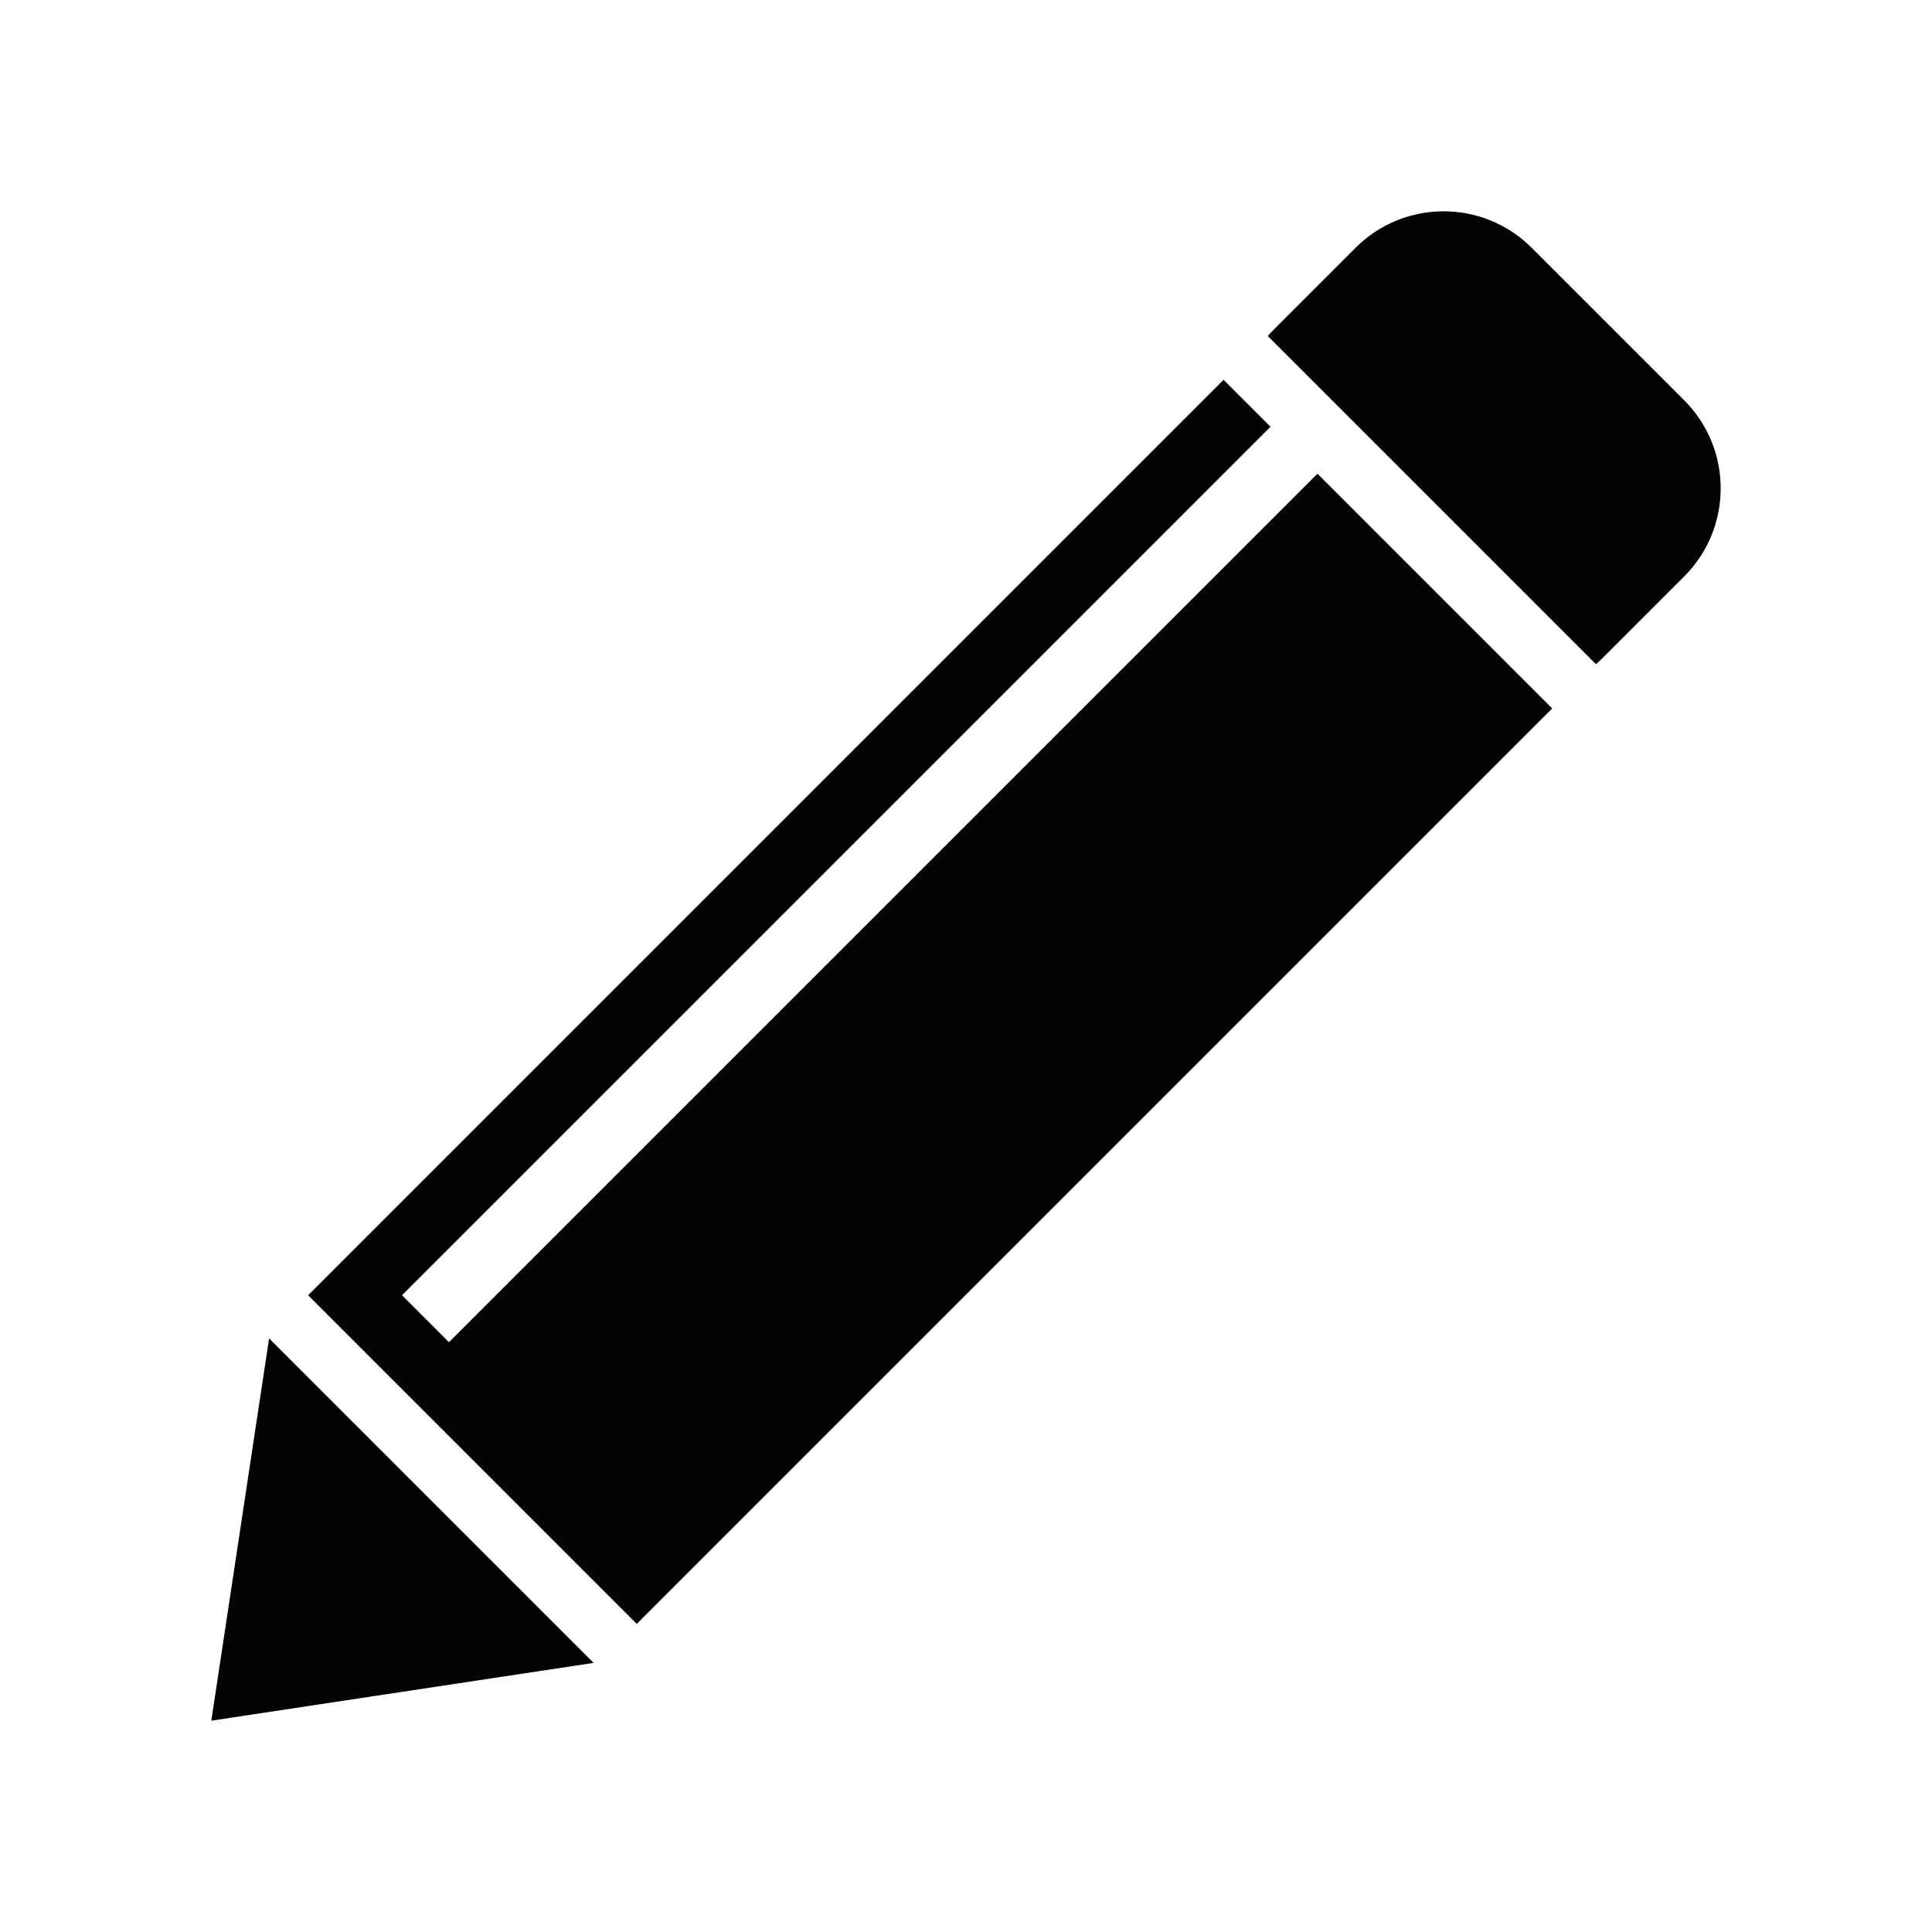
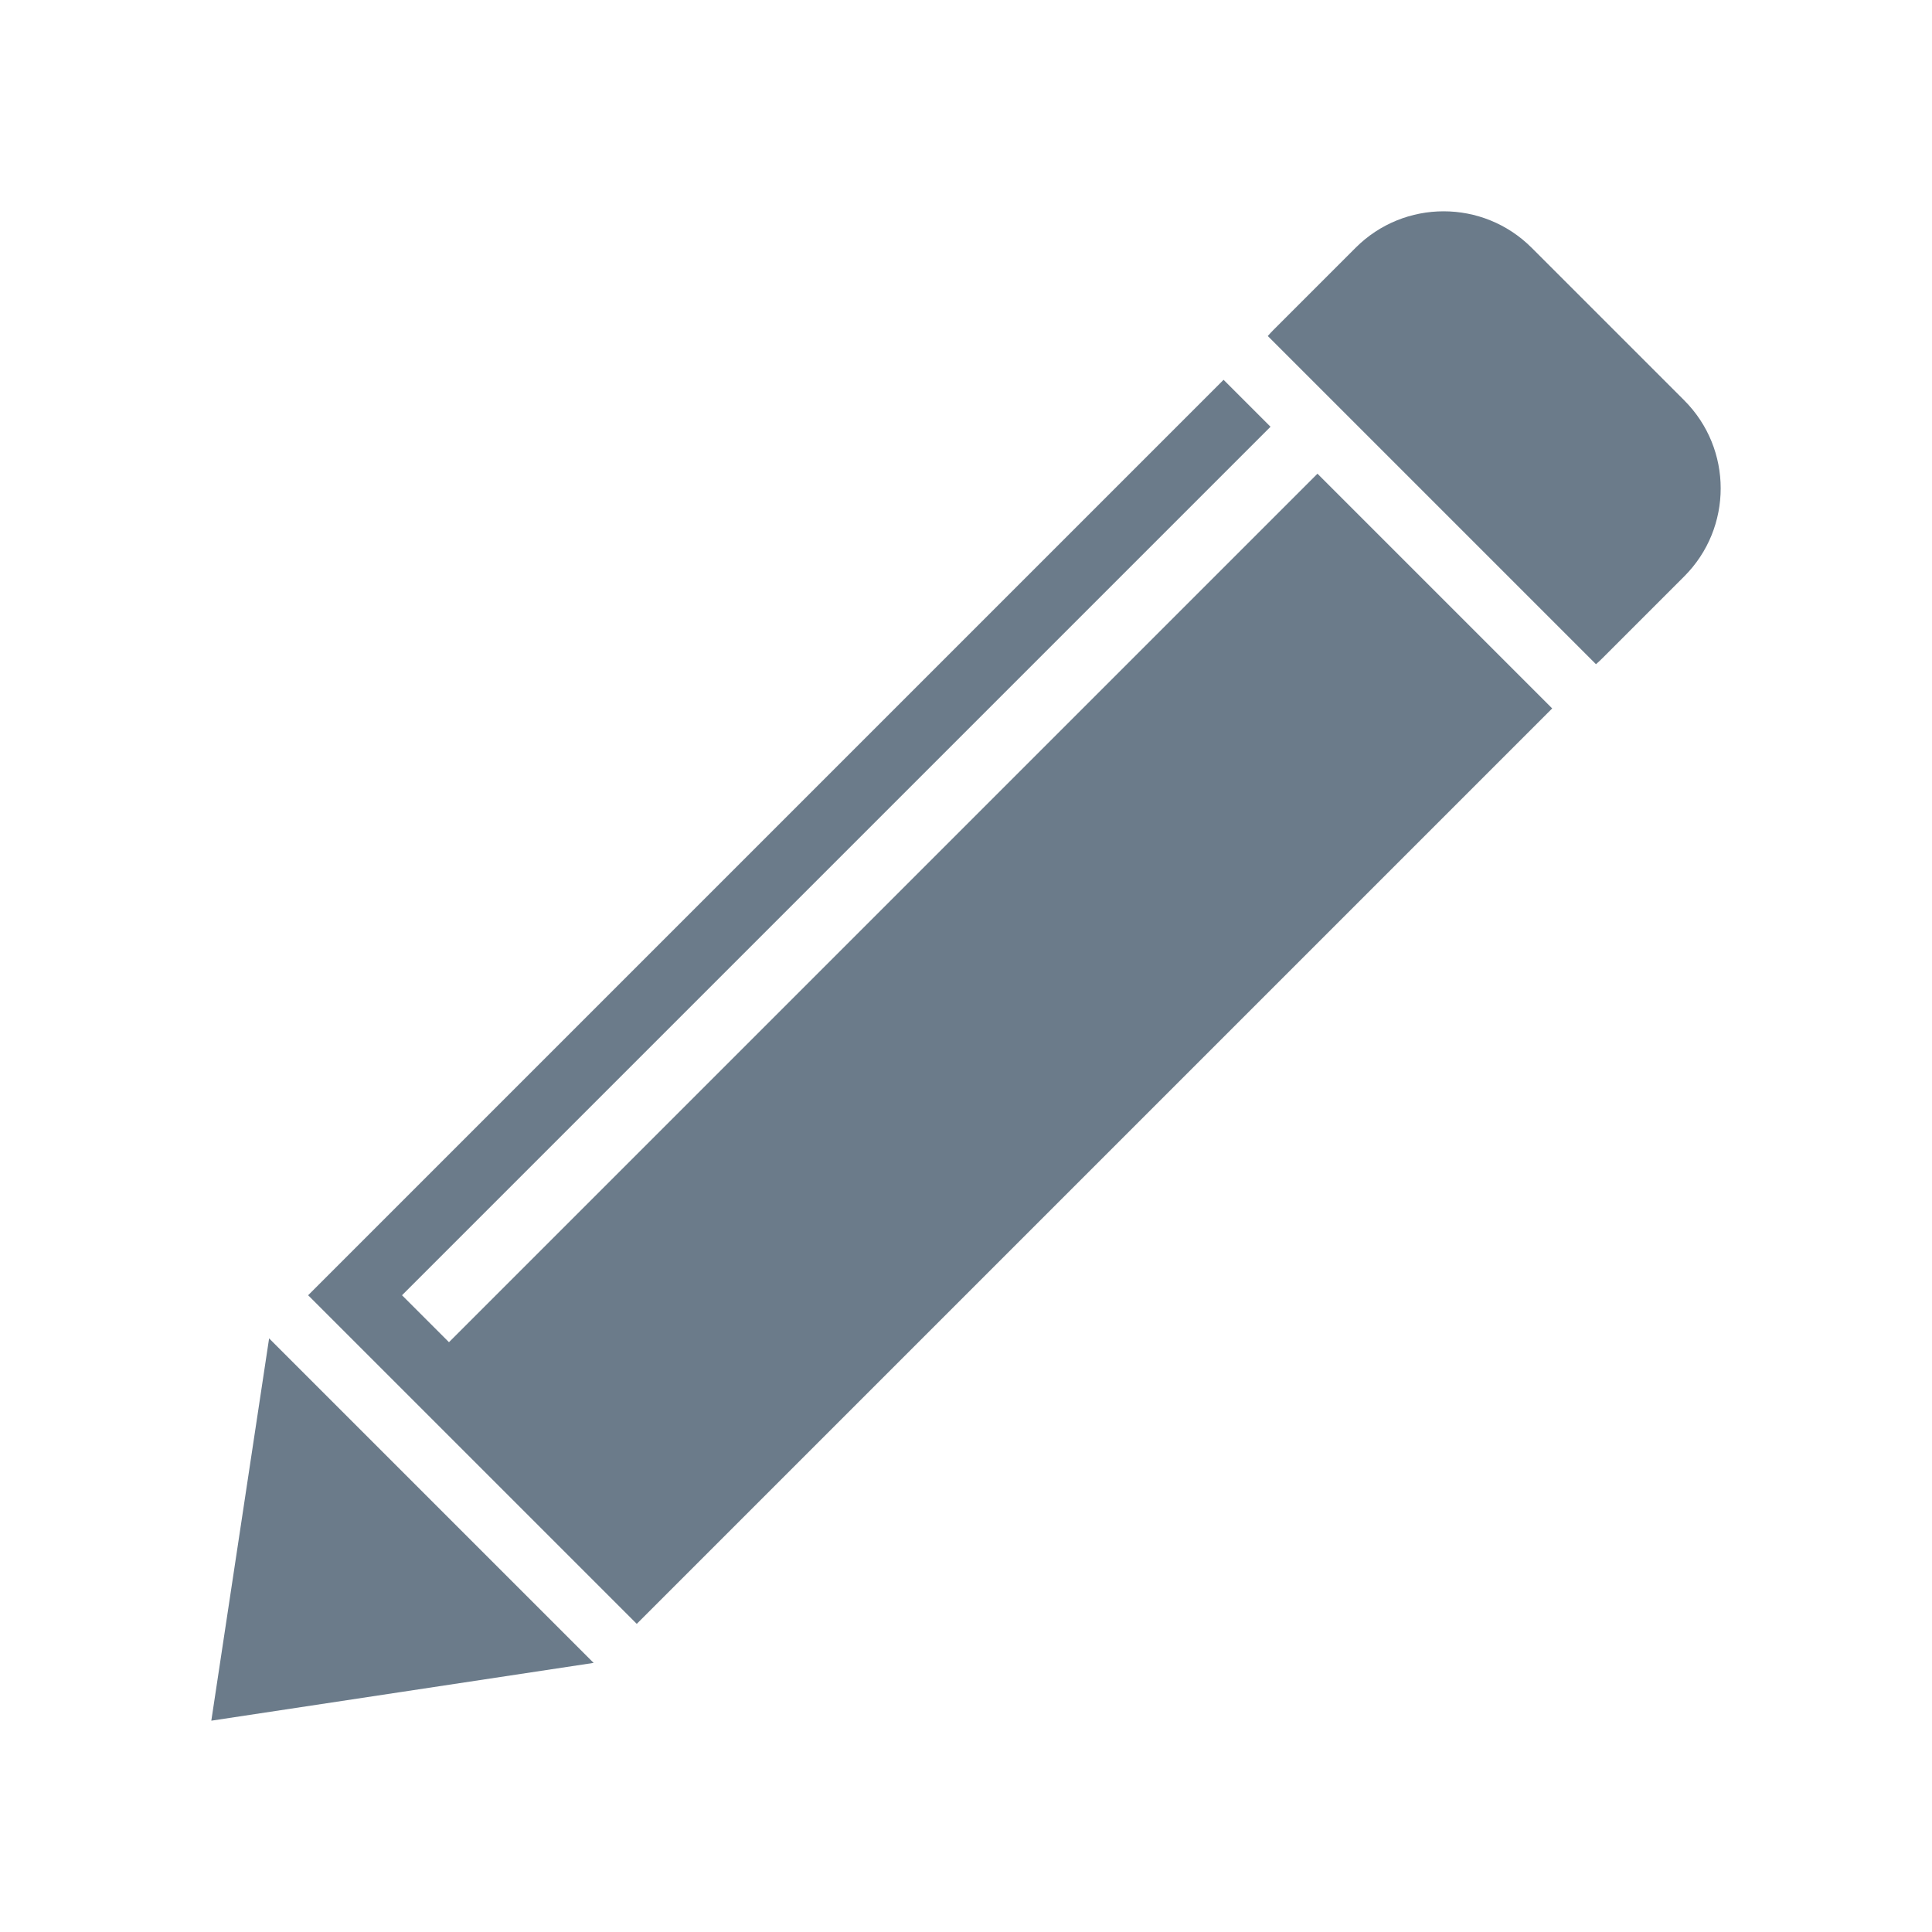
<svg xmlns="http://www.w3.org/2000/svg" version="1.1" id="Layer_1" x="0px" y="0px" width="512px" height="512px" viewBox="0 0 512 512" enable-background="new 0 0 512 512" xml:space="preserve">
-   <g>
-     <path fill="#020202" d="M422.953,176.019c0.549-0.48,1.09-0.975,1.612-1.498l21.772-21.772c12.883-12.883,12.883-33.771,0-46.654   l-40.434-40.434c-12.883-12.883-33.771-12.883-46.653,0l-21.772,21.772c-0.523,0.523-1.018,1.064-1.498,1.613L422.953,176.019z" />
-     <polygon fill="#020202" points="114.317,397.684 157.317,440.684 106.658,448.342 56,456 63.658,405.341 71.316,354.683  " />
-     <polygon fill="#020202" points="349.143,125.535 118.982,355.694 106.541,343.253 336.701,113.094 324.26,100.653 81.659,343.253    168.747,430.341 411.348,187.74  " />
+   <g fill="#6b7b8a">
+     <path d="M422.953,176.019c0.549-0.48,1.09-0.975,1.612-1.498l21.772-21.772c12.883-12.883,12.883-33.771,0-46.654   l-40.434-40.434c-12.883-12.883-33.771-12.883-46.653,0l-21.772,21.772c-0.523,0.523-1.018,1.064-1.498,1.613L422.953,176.019z" />
+     <polygon points="114.317,397.684 157.317,440.684 106.658,448.342 56,456 63.658,405.341 71.316,354.683  " />
+     <polygon points="349.143,125.535 118.982,355.694 106.541,343.253 336.701,113.094 324.26,100.653 81.659,343.253   168.747,430.341 411.348,187.74  " />
  </g>
</svg>
